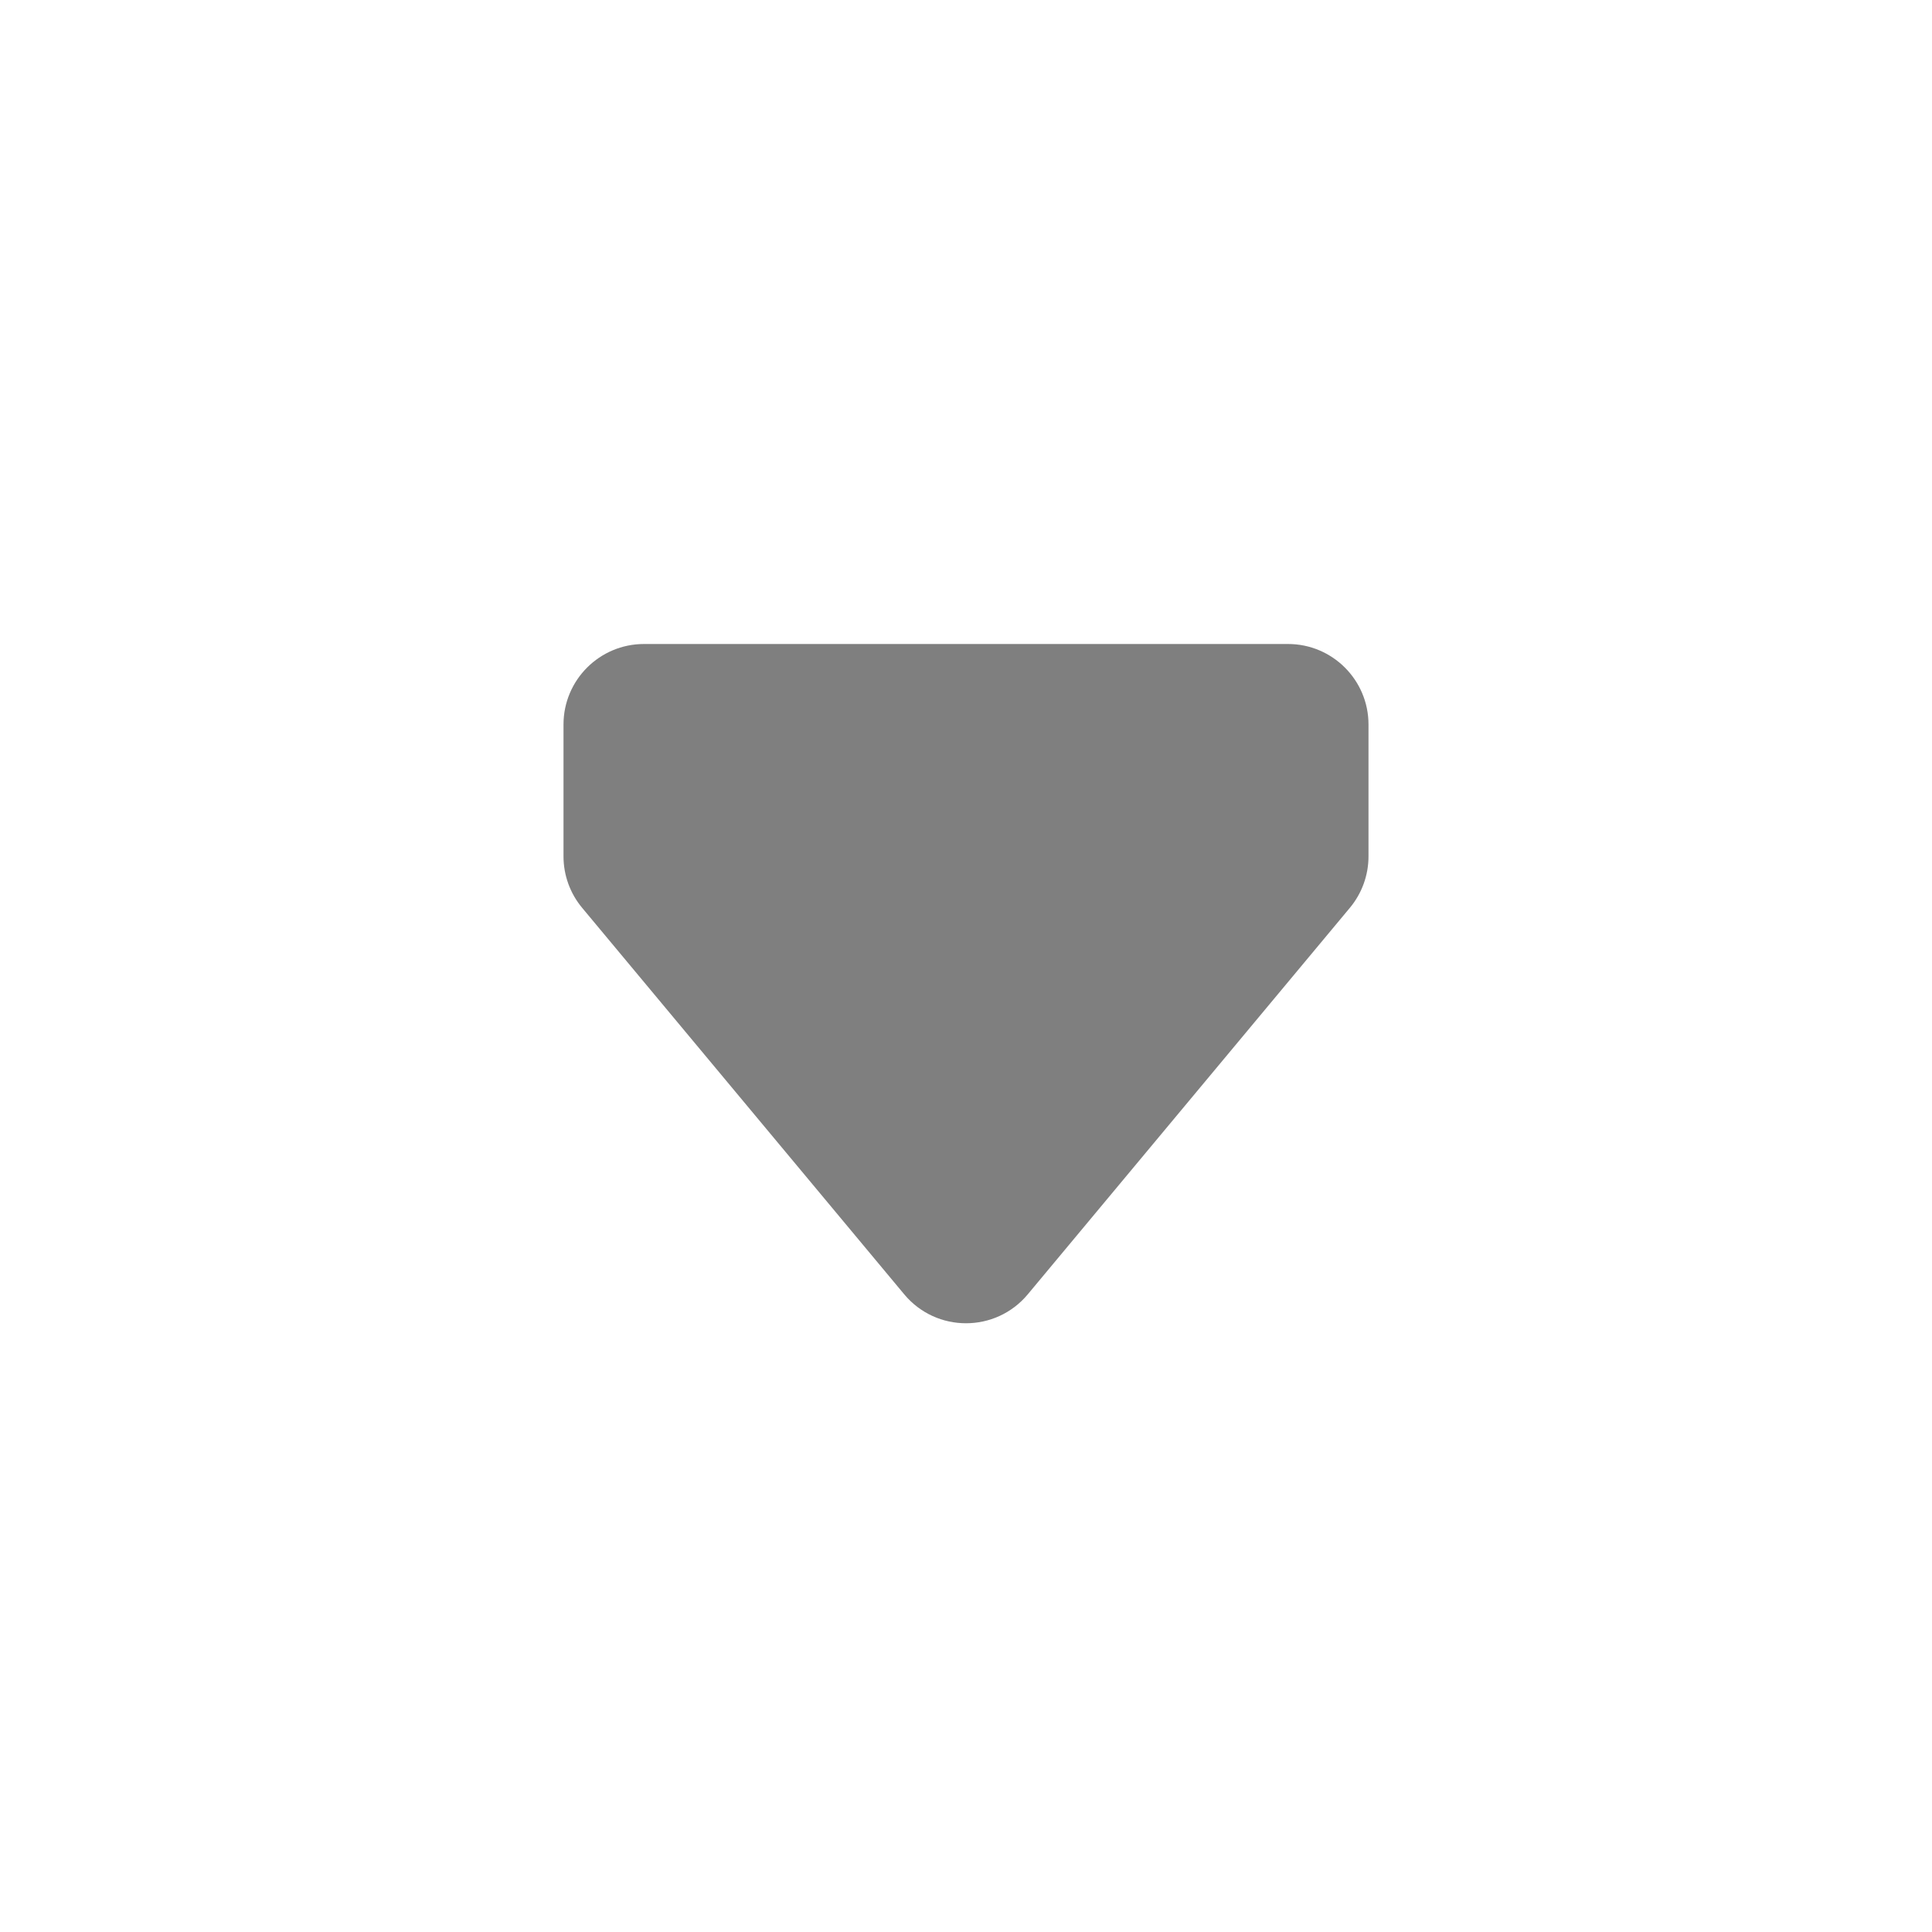
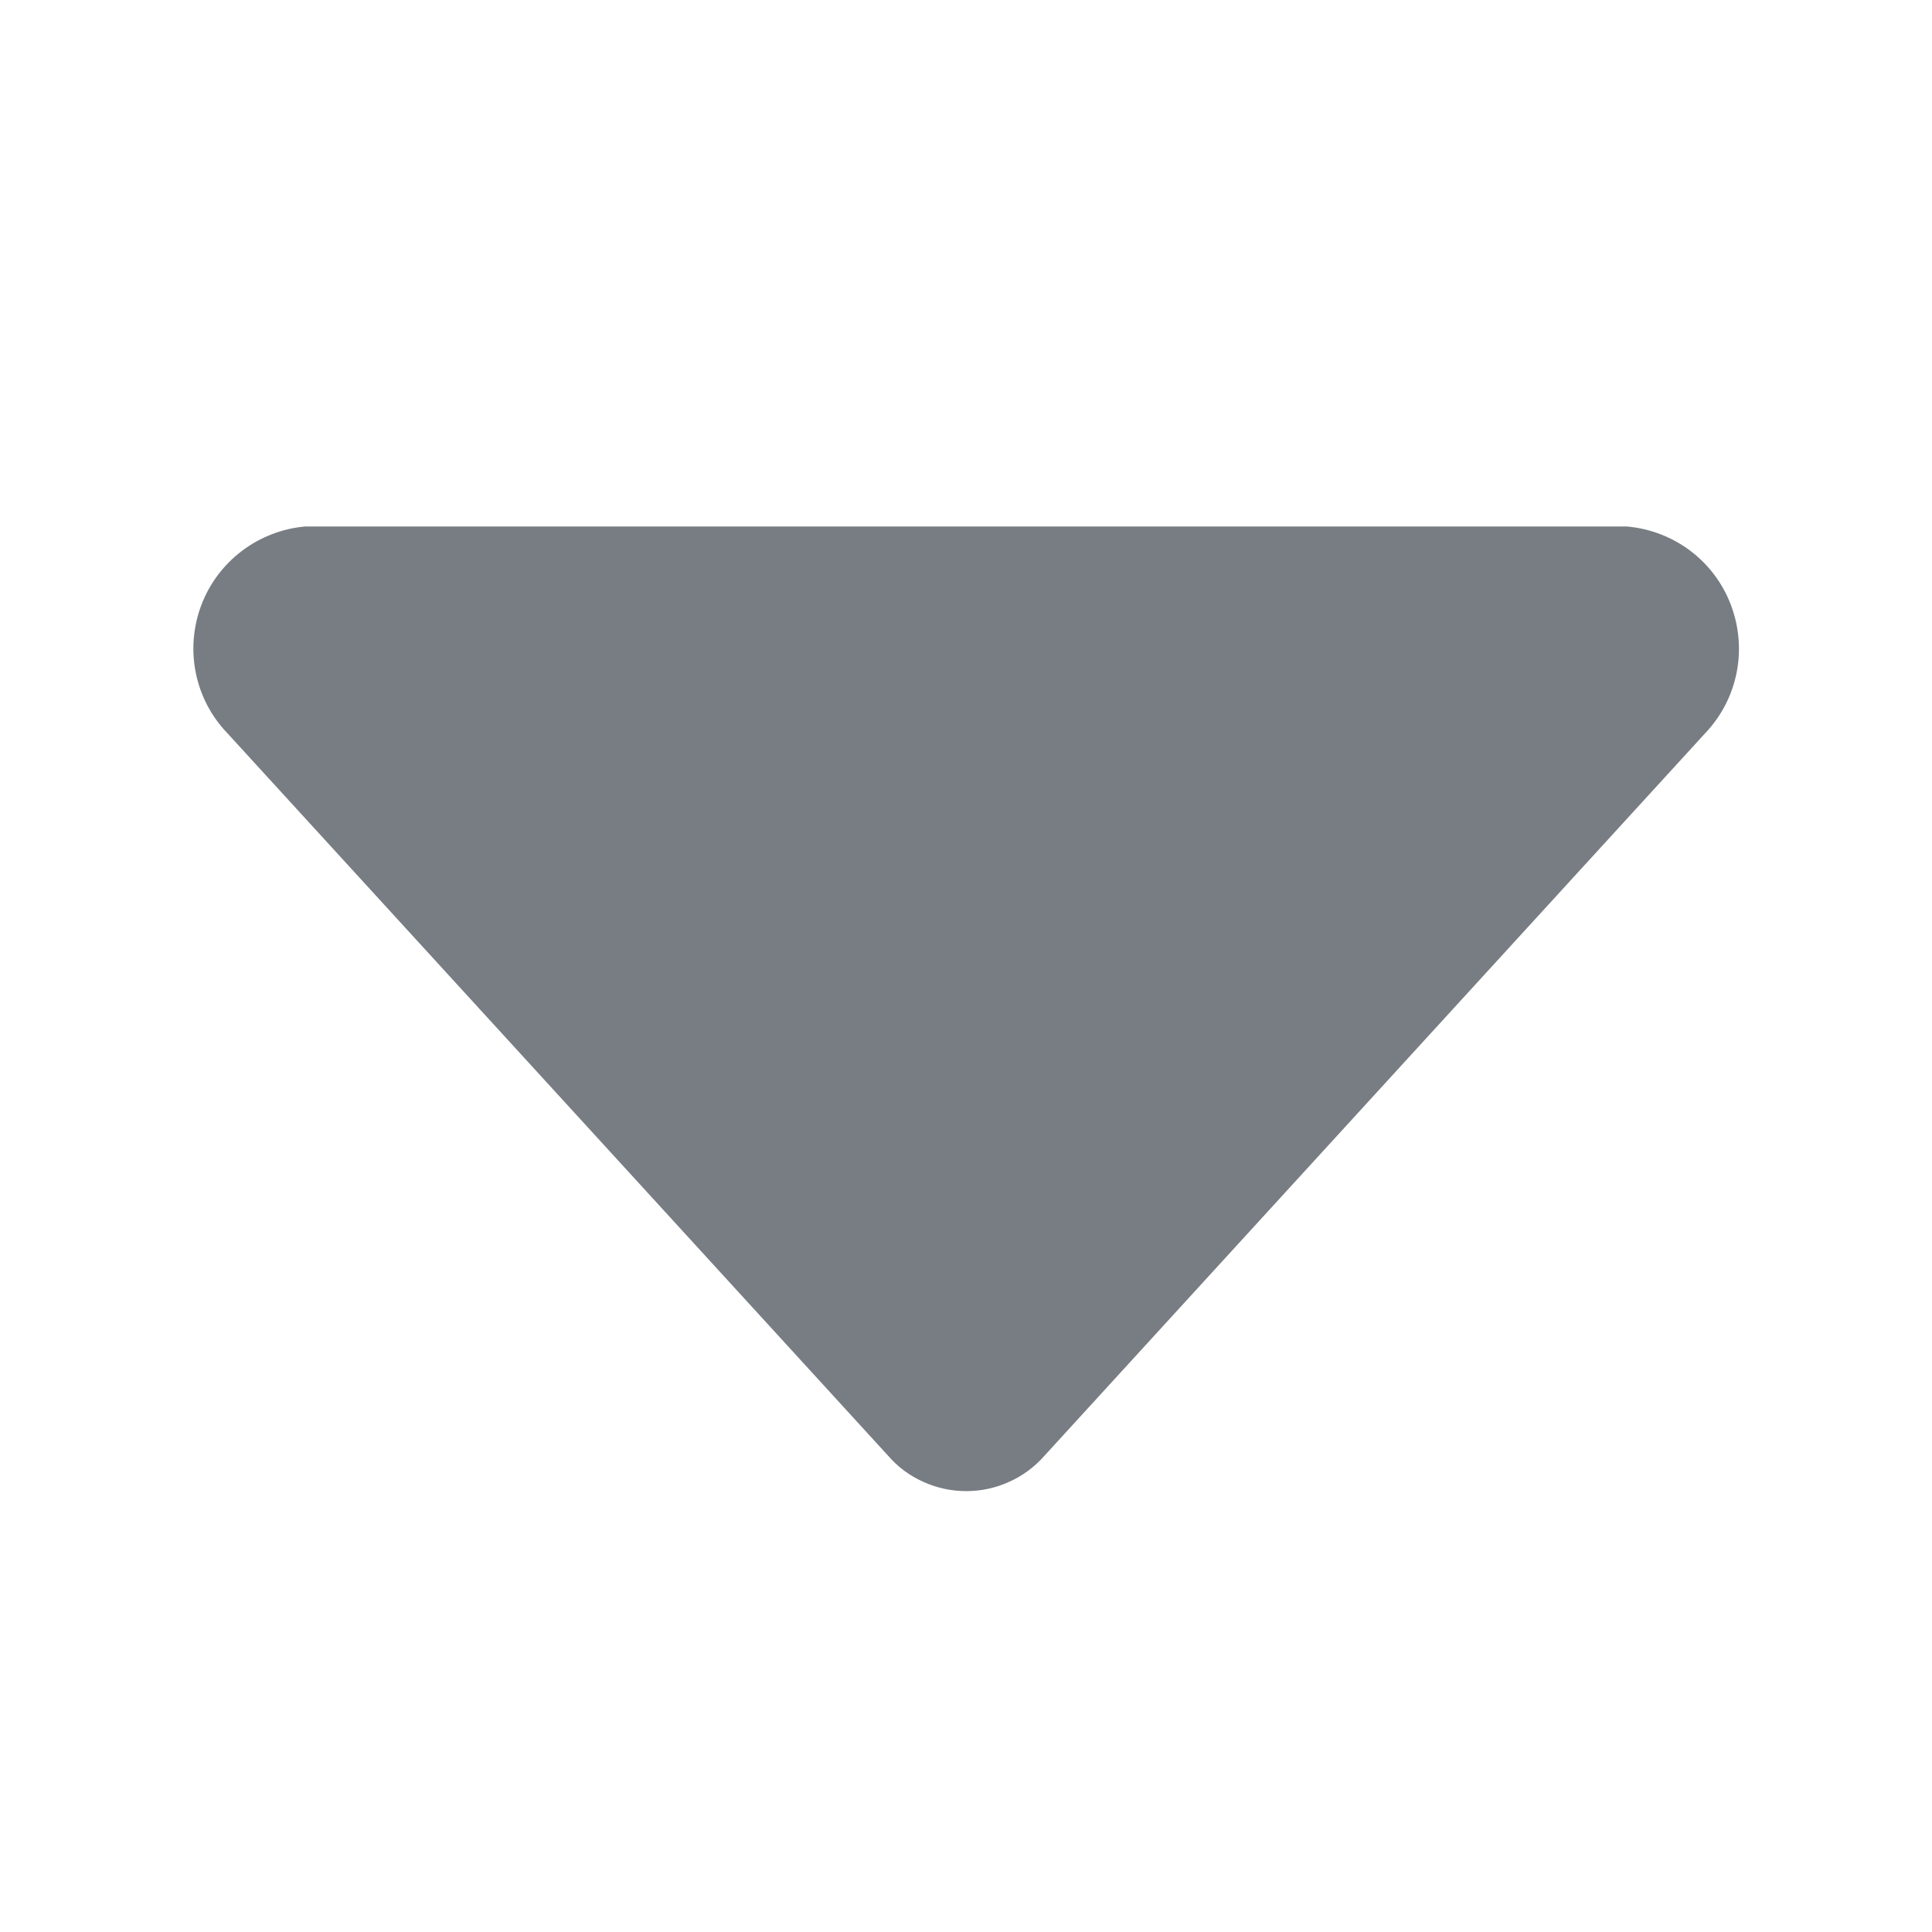
- <svg xmlns="http://www.w3.org/2000/svg" width="12" height="12" viewBox="0 0 12 12" fill="none">
-   <path d="M8.5 5.319C8.5 5.436 8.459 5.549 8.384 5.639L6.384 8.039C6.184 8.279 5.816 8.279 5.616 8.039L3.616 5.639C3.541 5.549 3.5 5.436 3.5 5.319L3.5 4.5C3.5 4.224 3.724 4 4 4L8 4C8.276 4 8.5 4.224 8.5 4.5L8.5 5.319Z" fill="black" fill-opacity="0.5" />
+ <svg xmlns="http://www.w3.org/2000/svg" width="10" height="10" viewBox="0 0 10 10" fill="none">
+   <g id="icon_down2">
+     <path id="Vector" d="M8.828 3.793L5.406 7.535C5.355 7.593 5.293 7.639 5.223 7.67C5.153 7.702 5.078 7.718 5.001 7.718C4.925 7.718 4.849 7.702 4.779 7.67C4.709 7.639 4.647 7.593 4.597 7.535L1.175 3.793C1.007 3.617 0.956 3.36 1.042 3.132C1.128 2.905 1.337 2.747 1.579 2.725H8.42C8.663 2.746 8.873 2.903 8.959 3.131C9.046 3.36 8.995 3.616 8.828 3.793Z" fill="#787D83" />
+   </g>
</svg>
